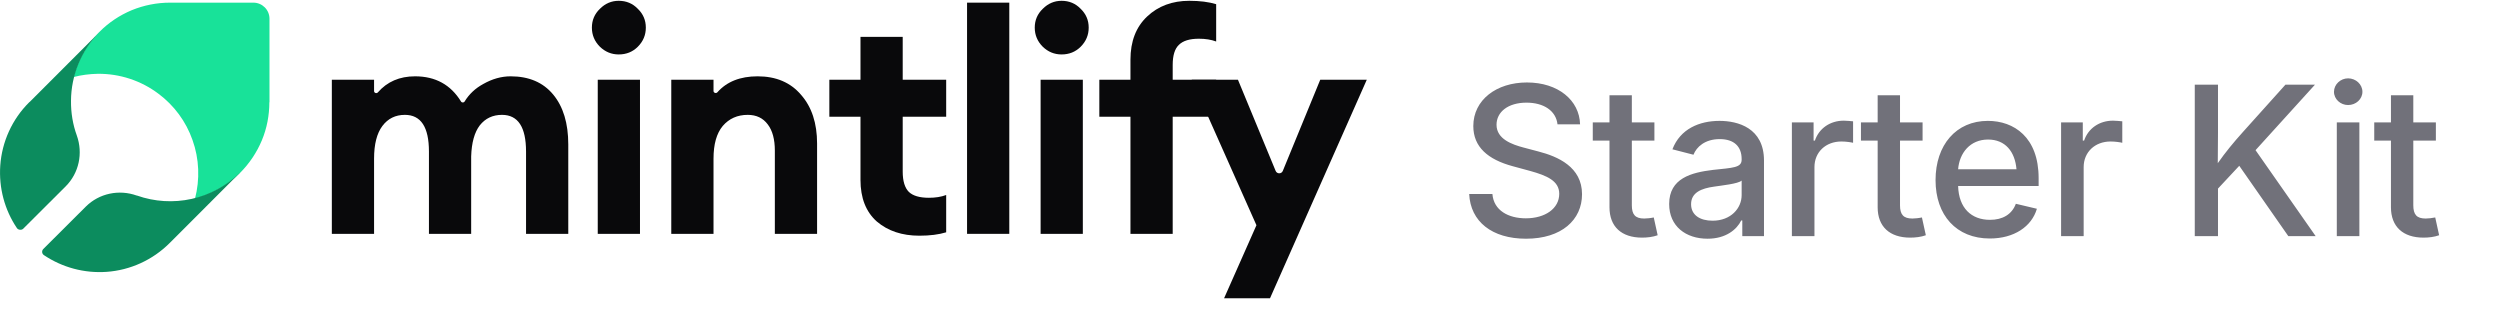
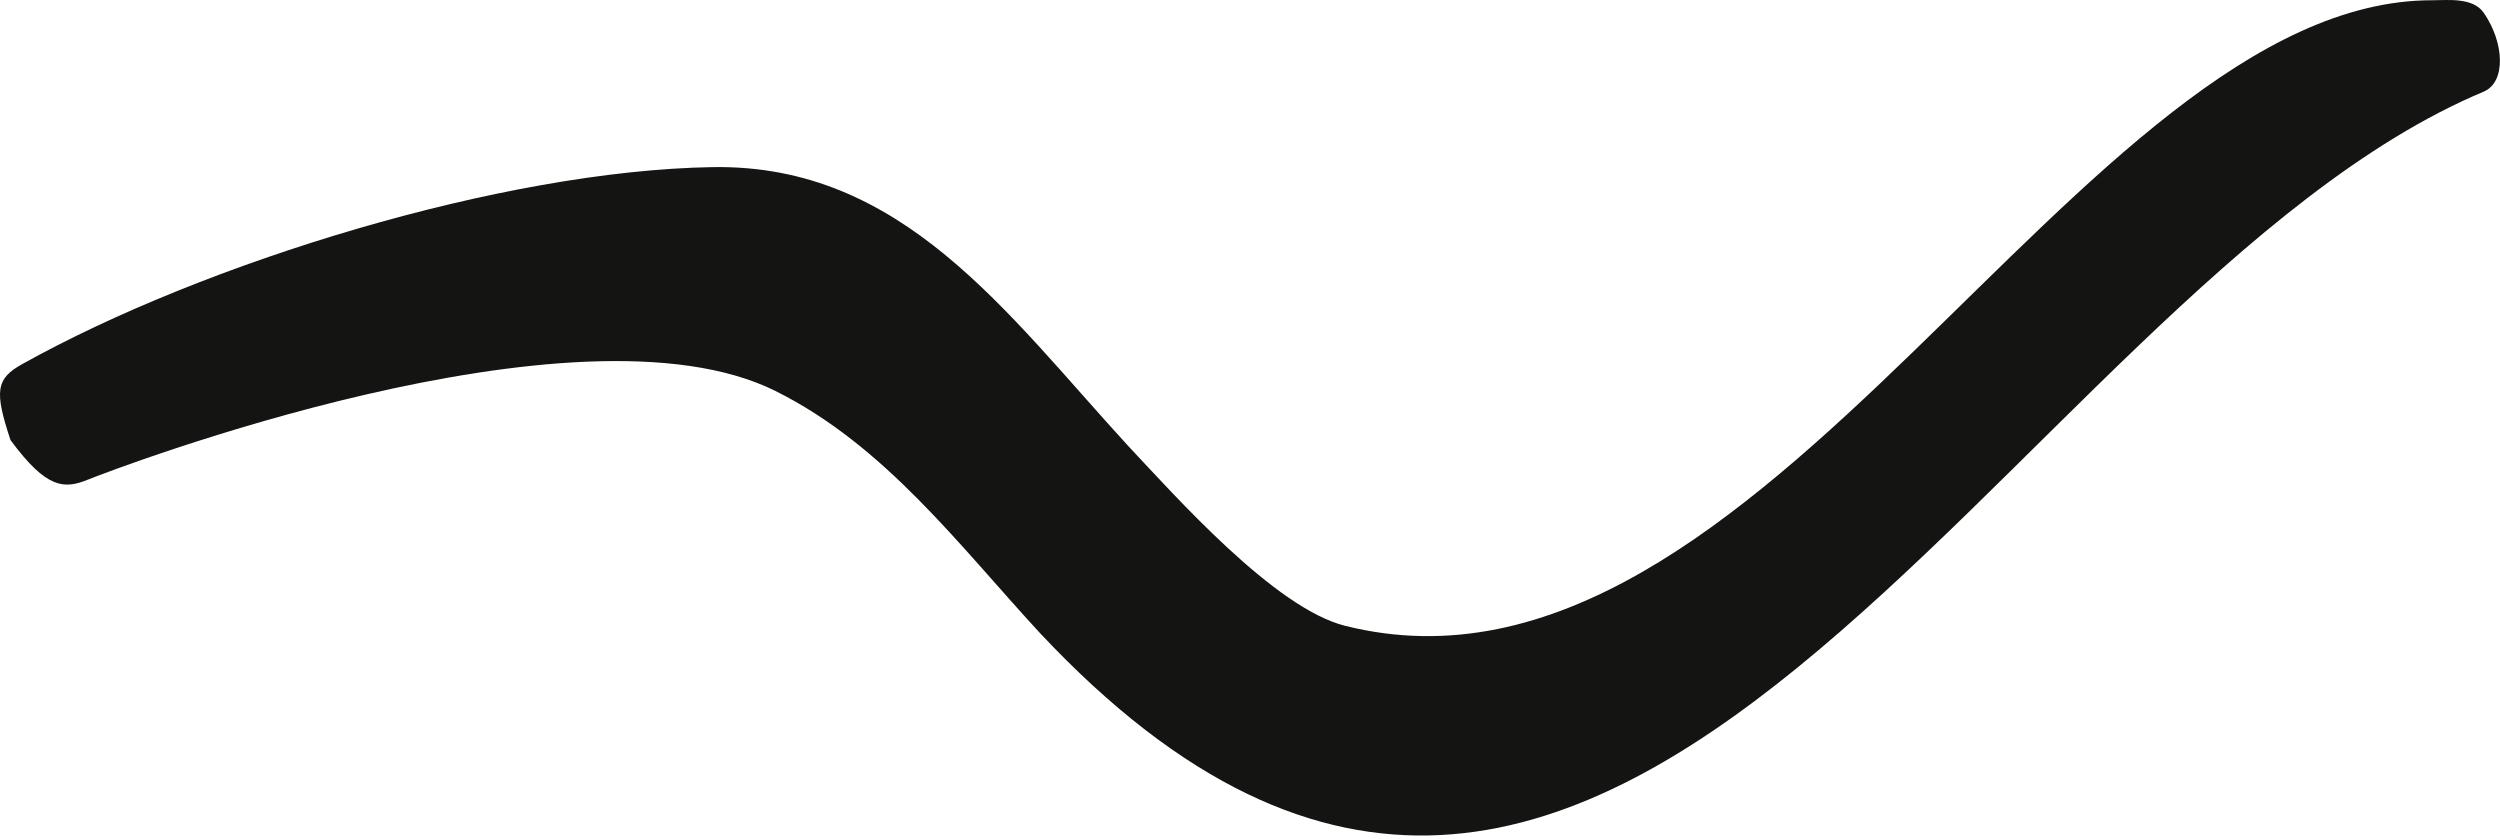
- <svg xmlns="http://www.w3.org/2000/svg" width="180" height="23" viewBox="0 0 180 23" fill="none">
-   <path d="M91.44 21.476H88.133L90.464 16.216L85.802 5.74H89.132L91.847 12.307C91.943 12.536 92.268 12.536 92.362 12.306L95.058 5.74H98.409L91.44 21.476Z" fill="#09090B" />
-   <path d="M81.393 16.837V8.403H79.152V5.74H81.393V4.297C81.393 2.98 81.792 1.944 82.592 1.19C83.391 0.435 84.404 0.058 85.633 0.058C86.387 0.058 87.031 0.139 87.564 0.302V2.988C87.208 2.854 86.794 2.788 86.32 2.788C85.655 2.788 85.174 2.936 84.878 3.232C84.582 3.513 84.434 3.994 84.434 4.674V5.74H87.564V8.403H84.434V16.837H81.393Z" fill="#09090B" />
-   <path d="M76.433 3.92C75.915 3.92 75.463 3.735 75.079 3.365C74.694 2.98 74.502 2.521 74.502 1.989C74.502 1.456 74.694 1.005 75.079 0.635C75.463 0.25 75.915 0.058 76.433 0.058C76.98 0.058 77.438 0.25 77.809 0.635C78.193 1.005 78.386 1.456 78.386 1.989C78.386 2.521 78.193 2.98 77.809 3.365C77.438 3.735 76.98 3.92 76.433 3.92ZM74.924 16.837V5.74H77.964V16.837H74.924Z" fill="#09090B" />
-   <path d="M69.628 16.837V0.191H72.669V16.837H69.628Z" fill="#09090B" />
-   <path d="M66.194 16.97C64.951 16.97 63.93 16.63 63.131 15.949C62.347 15.254 61.955 14.255 61.955 12.953V8.403H59.713V5.74H61.955V2.655H64.995V5.74H68.125V8.403H64.995V12.354C64.995 13.034 65.143 13.523 65.439 13.819C65.735 14.1 66.216 14.24 66.882 14.24C67.355 14.24 67.769 14.174 68.125 14.04V16.726C67.592 16.889 66.948 16.97 66.194 16.97Z" fill="#09090B" />
-   <path d="M48.332 16.837V5.74H51.373V6.551C51.373 6.688 51.559 6.748 51.65 6.646C52.328 5.879 53.293 5.495 54.546 5.495C55.878 5.495 56.921 5.939 57.676 6.827C58.445 7.7 58.83 8.869 58.83 10.334V16.837H55.789V10.844C55.789 10.03 55.619 9.402 55.279 8.958C54.939 8.499 54.458 8.27 53.836 8.27C53.096 8.27 52.497 8.536 52.038 9.069C51.594 9.601 51.373 10.386 51.373 11.421V16.837H48.332Z" fill="#09090B" />
-   <path d="M44.547 3.92C44.029 3.92 43.578 3.735 43.193 3.365C42.809 2.98 42.616 2.521 42.616 1.989C42.616 1.456 42.809 1.005 43.193 0.635C43.578 0.25 44.029 0.058 44.547 0.058C45.095 0.058 45.553 0.25 45.923 0.635C46.308 1.005 46.5 1.456 46.5 1.989C46.5 2.521 46.308 2.98 45.923 3.365C45.553 3.735 45.095 3.92 44.547 3.92ZM43.038 16.837V5.74H46.079V16.837H43.038Z" fill="#09090B" />
-   <path d="M37.875 16.837V10.911C37.875 9.15 37.298 8.27 36.144 8.27C35.478 8.27 34.945 8.521 34.546 9.024C34.161 9.527 33.954 10.275 33.924 11.266V16.837H30.884V10.911C30.884 9.15 30.306 8.27 29.152 8.27C28.472 8.27 27.932 8.536 27.532 9.069C27.133 9.601 26.933 10.386 26.933 11.421V16.837H23.892V5.74H26.933V6.559C26.933 6.695 27.116 6.755 27.206 6.652C27.878 5.881 28.771 5.495 29.885 5.495C31.349 5.495 32.452 6.1 33.193 7.309C33.252 7.404 33.395 7.403 33.454 7.307C33.774 6.78 34.219 6.361 34.79 6.05C35.441 5.68 36.099 5.495 36.765 5.495C38.082 5.495 39.103 5.932 39.828 6.805C40.553 7.678 40.916 8.876 40.916 10.4V16.837H37.875Z" fill="#09090B" />
-   <path d="M19.403 7.362V1.35C19.403 0.705 18.879 0.191 18.244 0.191H12.235C11.291 0.191 10.357 0.378 9.487 0.733C8.618 1.098 7.824 1.621 7.16 2.295L7.114 2.341C6.235 3.23 5.609 4.333 5.291 5.548C5.861 5.399 6.45 5.324 7.039 5.314C8.609 5.296 10.151 5.801 11.403 6.745C12.534 7.586 13.394 8.746 13.861 10.083C14.347 11.438 14.403 12.916 14.039 14.309C15.244 13.991 16.356 13.364 17.244 12.486L17.291 12.439C17.954 11.775 18.487 10.98 18.851 10.111C19.216 9.241 19.393 8.306 19.393 7.362H19.403Z" fill="#18E299" />
-   <path d="M5.112 7.26C5.121 5.416 5.857 3.646 7.151 2.324L2.151 7.326C2.133 7.344 2.114 7.354 2.095 7.372C0.876 8.583 0.14 10.204 0.019 11.918C-0.092 13.52 0.327 15.103 1.22 16.426C1.306 16.552 1.537 16.593 1.667 16.472L4.73 13.417C5.689 12.458 5.987 11.033 5.531 9.757C5.242 8.965 5.103 8.117 5.112 7.26Z" fill="#0C8C5E" />
-   <path d="M17.262 12.44C16.303 13.38 15.102 14.032 13.799 14.321C12.486 14.61 11.127 14.526 9.861 14.079C9.861 14.079 9.851 14.079 9.842 14.079C8.567 13.622 7.142 13.921 6.183 14.871L3.12 17.926C2.99 18.056 3.009 18.27 3.167 18.373C4.489 19.258 6.072 19.686 7.673 19.574C9.386 19.453 10.997 18.717 12.216 17.497L12.263 17.451L17.262 12.449V12.44Z" fill="#0C8C5E" />
-   <text x="105" y="17" font-family="Inter, ui-sans-serif, system-ui, -apple-system, sans-serif" font-size="15" font-weight="500" fill="#71717A" letter-spacing="-0.01em">Starter Kit</text>
+ <svg xmlns="http://www.w3.org/2000/svg" width="504" height="169" viewBox="0 0 504 169" fill="none">
+   <path d="M209.631 127.596C325.422 251.121 404.334 58.914 500.702 18.48C505.269 16.565 504.878 8.553 500.702 2.552C498.518 -0.587 493.378 0.056 490.378 0.052C418.849 -0.044 355.58 147.31 271.18 126.165C256.975 122.606 237.153 100.227 227.322 89.771C202.806 63.012 181.901 33.086 143.707 33.69C101.389 34.359 41.147 52.944 4.502 73.39C-0.786 76.341 -1.192 78.736 2.116 88.714C9.456 98.683 12.991 98.614 17.762 96.68C22.533 94.747 116.206 58.834 156.343 78.827C178.4 89.813 193.295 109.887 209.631 127.596Z" fill="#141413" />
</svg>
